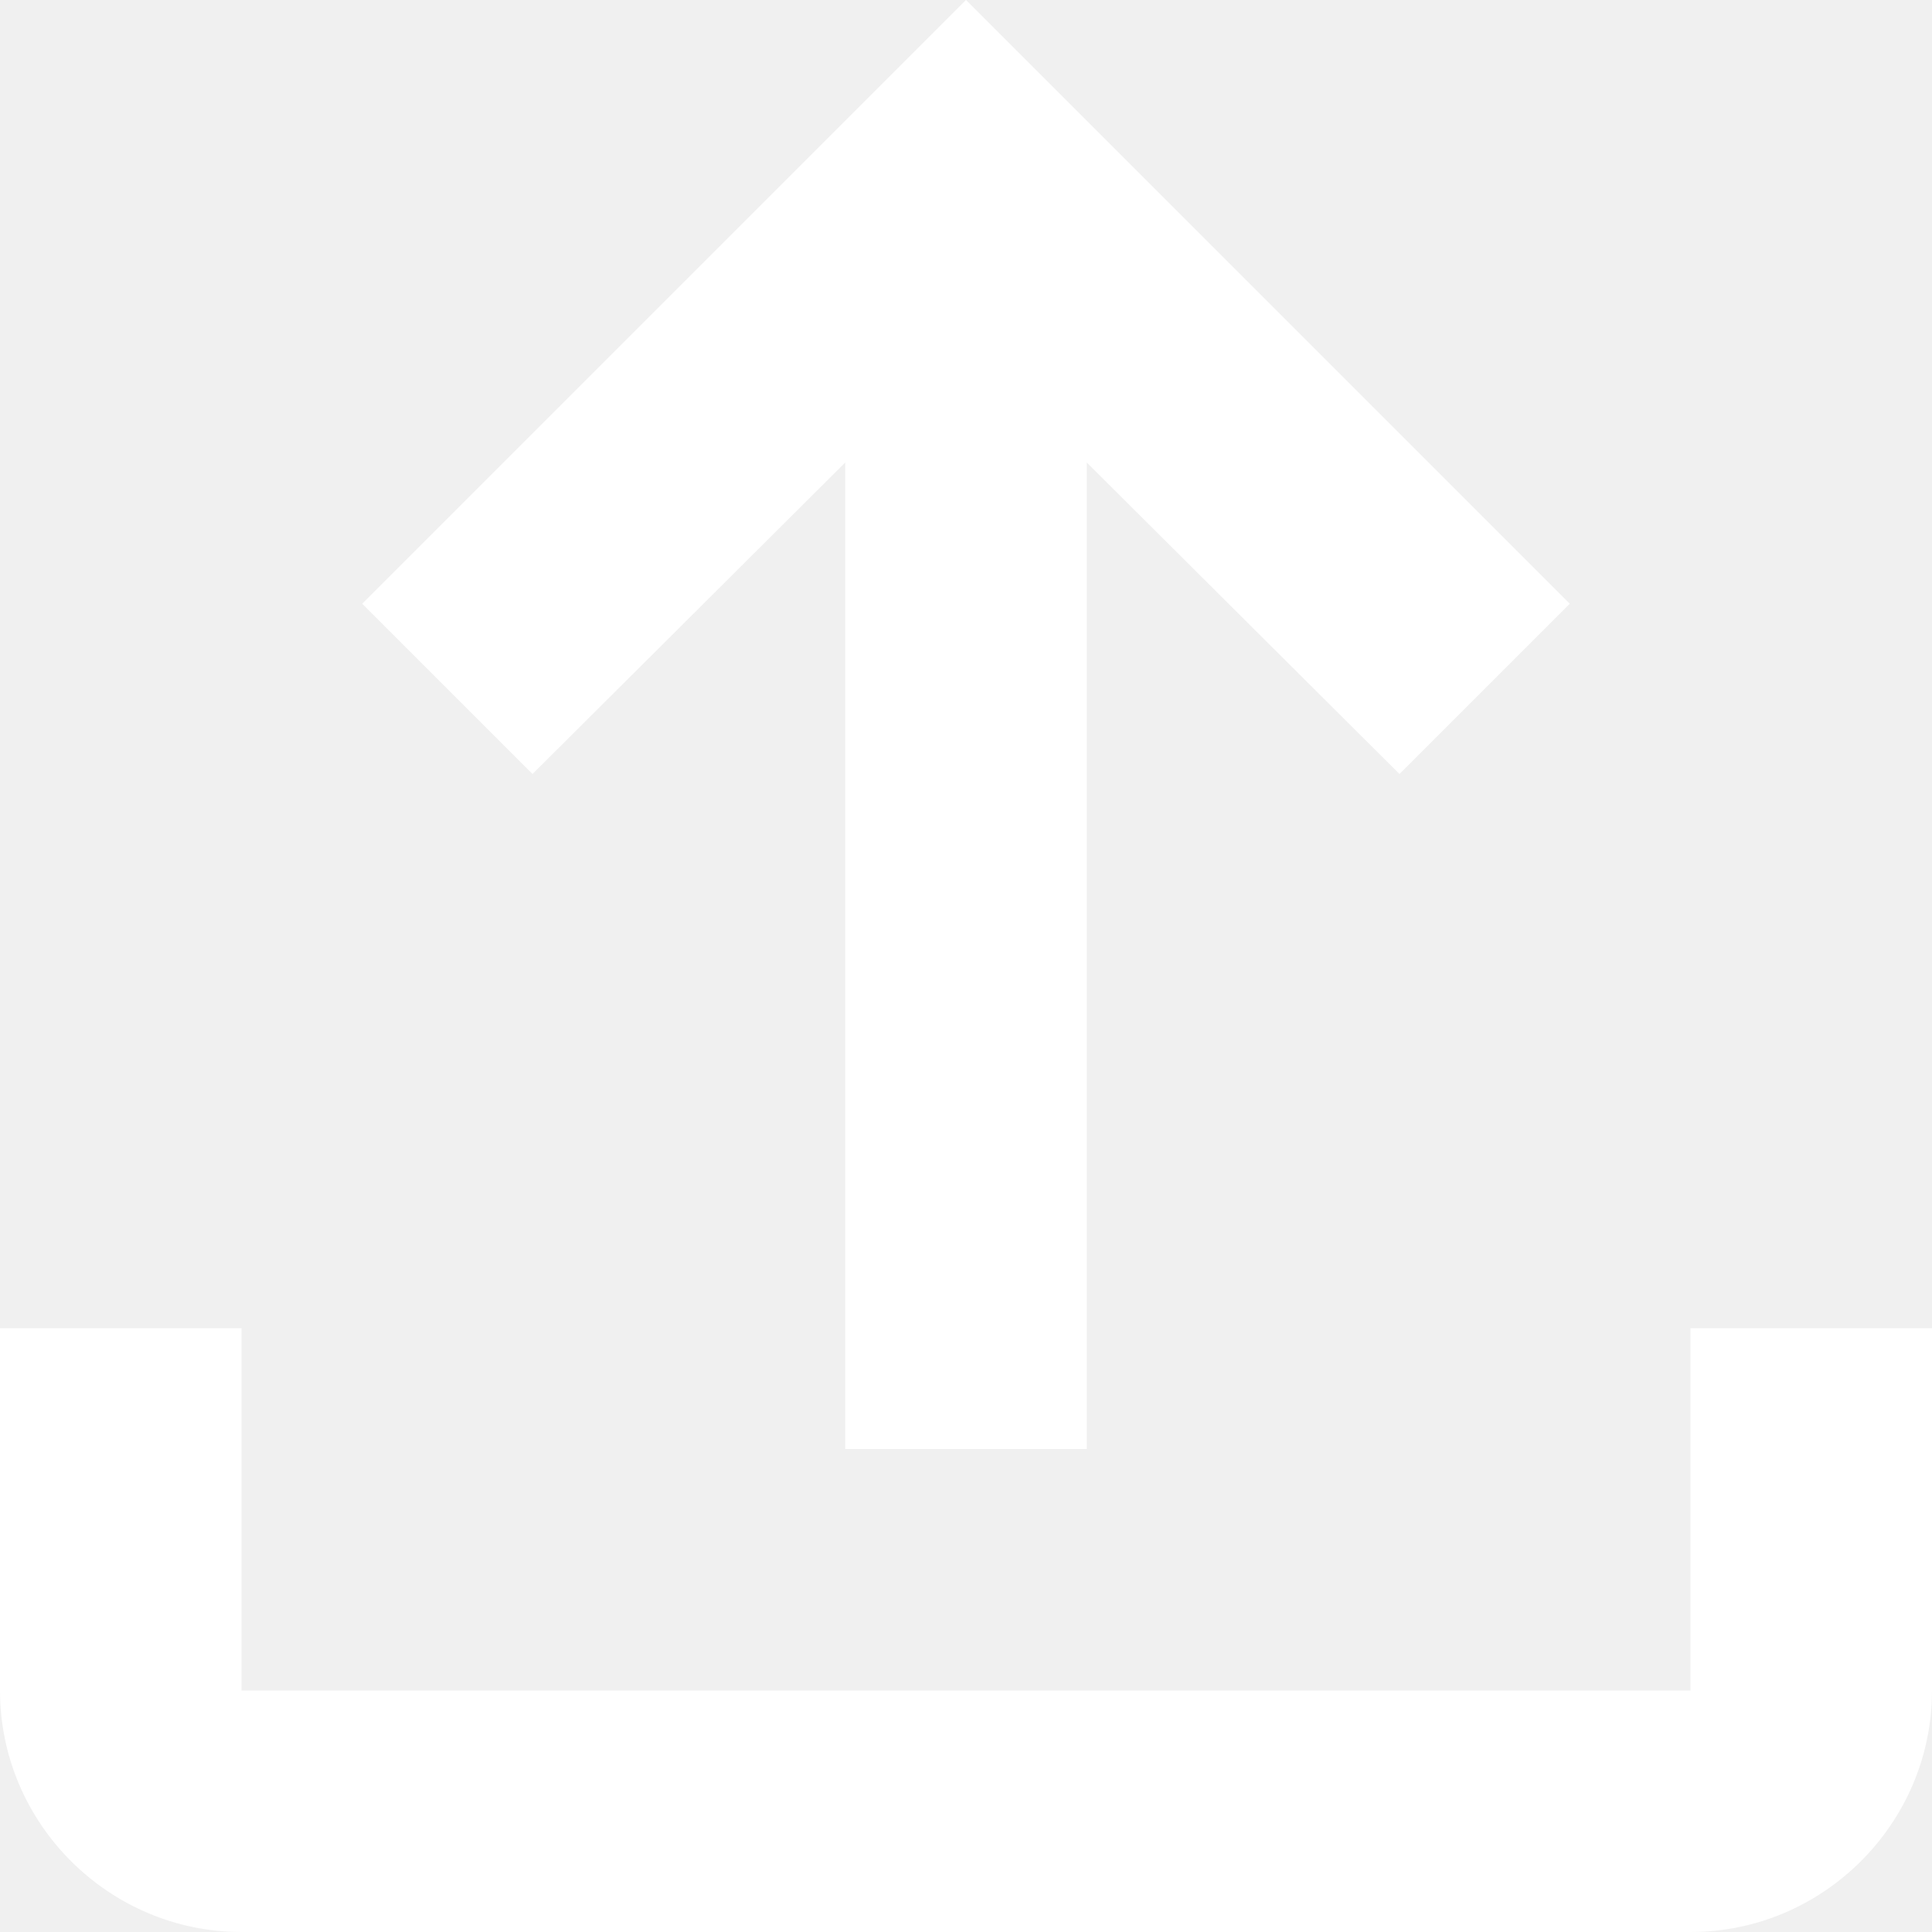
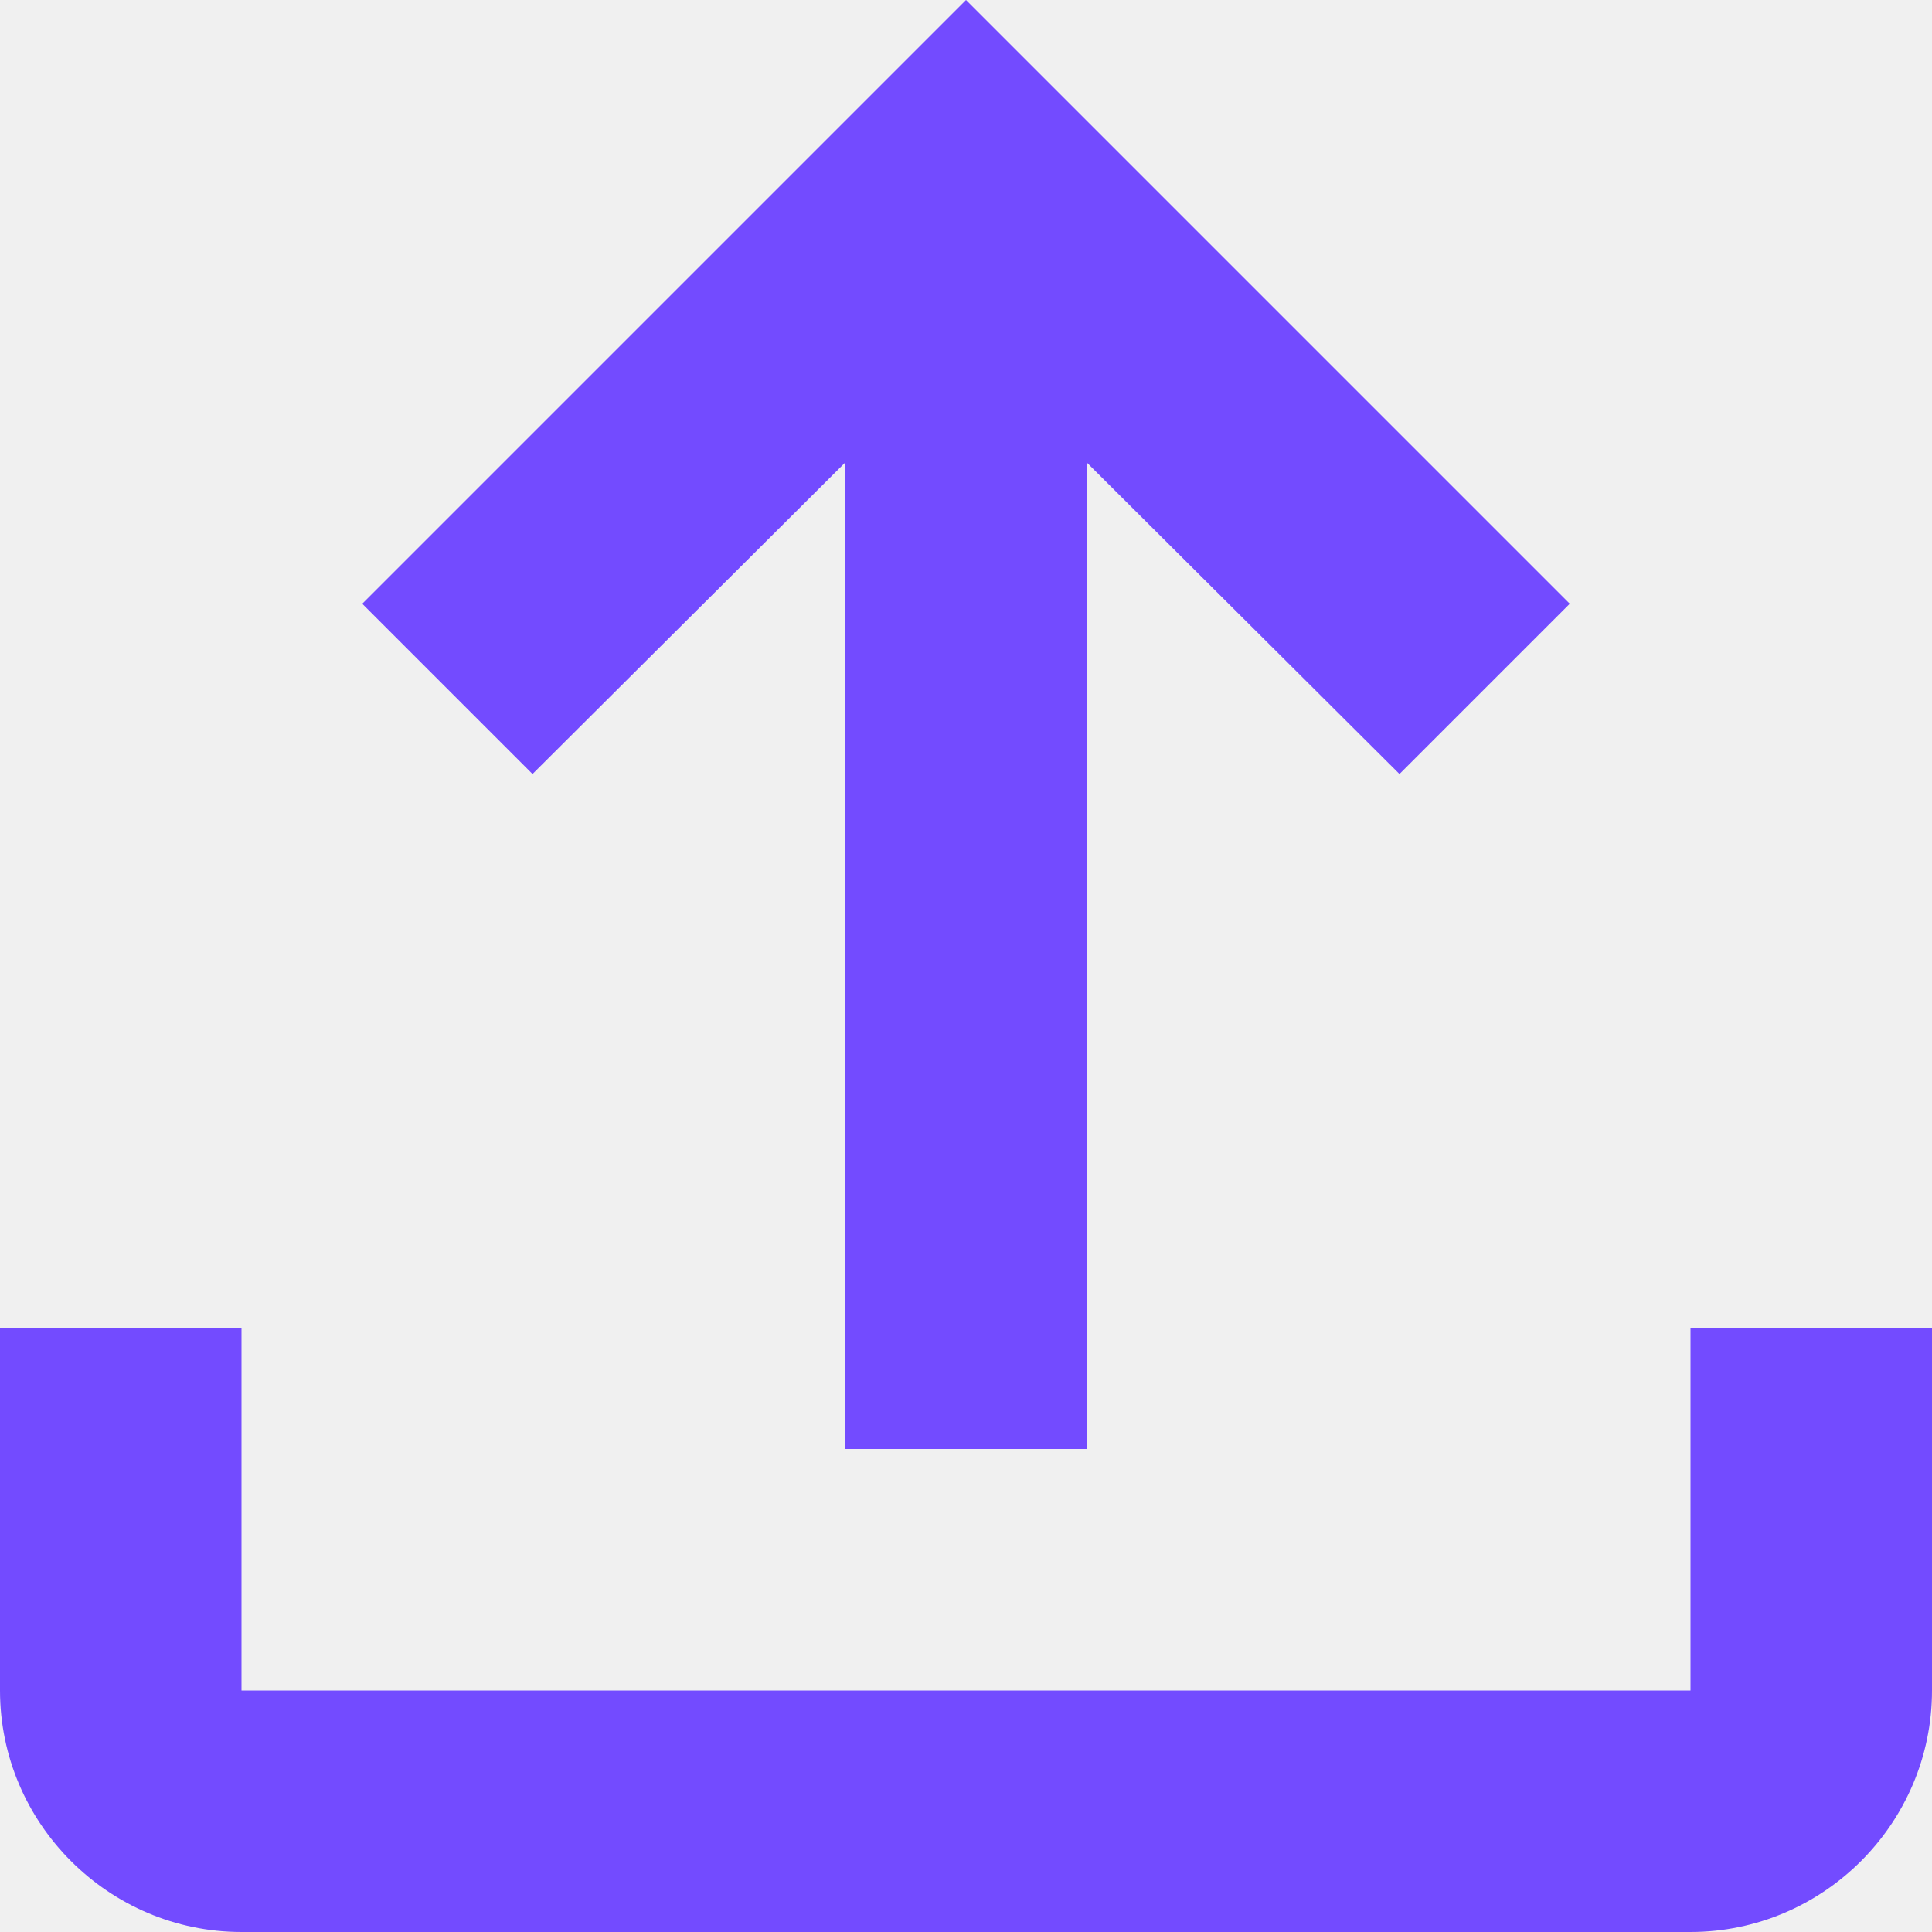
<svg xmlns="http://www.w3.org/2000/svg" width="16" height="16" viewBox="0 0 16 16" fill="none">
-   <path d="M14 11V14H2V11H0V14C0 15.1 0.9 16 2 16H14C15.1 16 16 15.1 16 14V11H14ZM3 5L4.41 6.41L7 3.83V12H9V3.83L11.59 6.41L13 5L8 0L3 5Z" fill="white" />
+   <path d="M14 11V14H2V11H0V14C0 15.1 0.9 16 2 16H14C15.1 16 16 15.1 16 14V11H14ZM3 5L4.41 6.41L7 3.83V12H9V3.83L11.59 6.41L13 5L8 0L3 5Z" fill="#734BFF" />
</svg>
